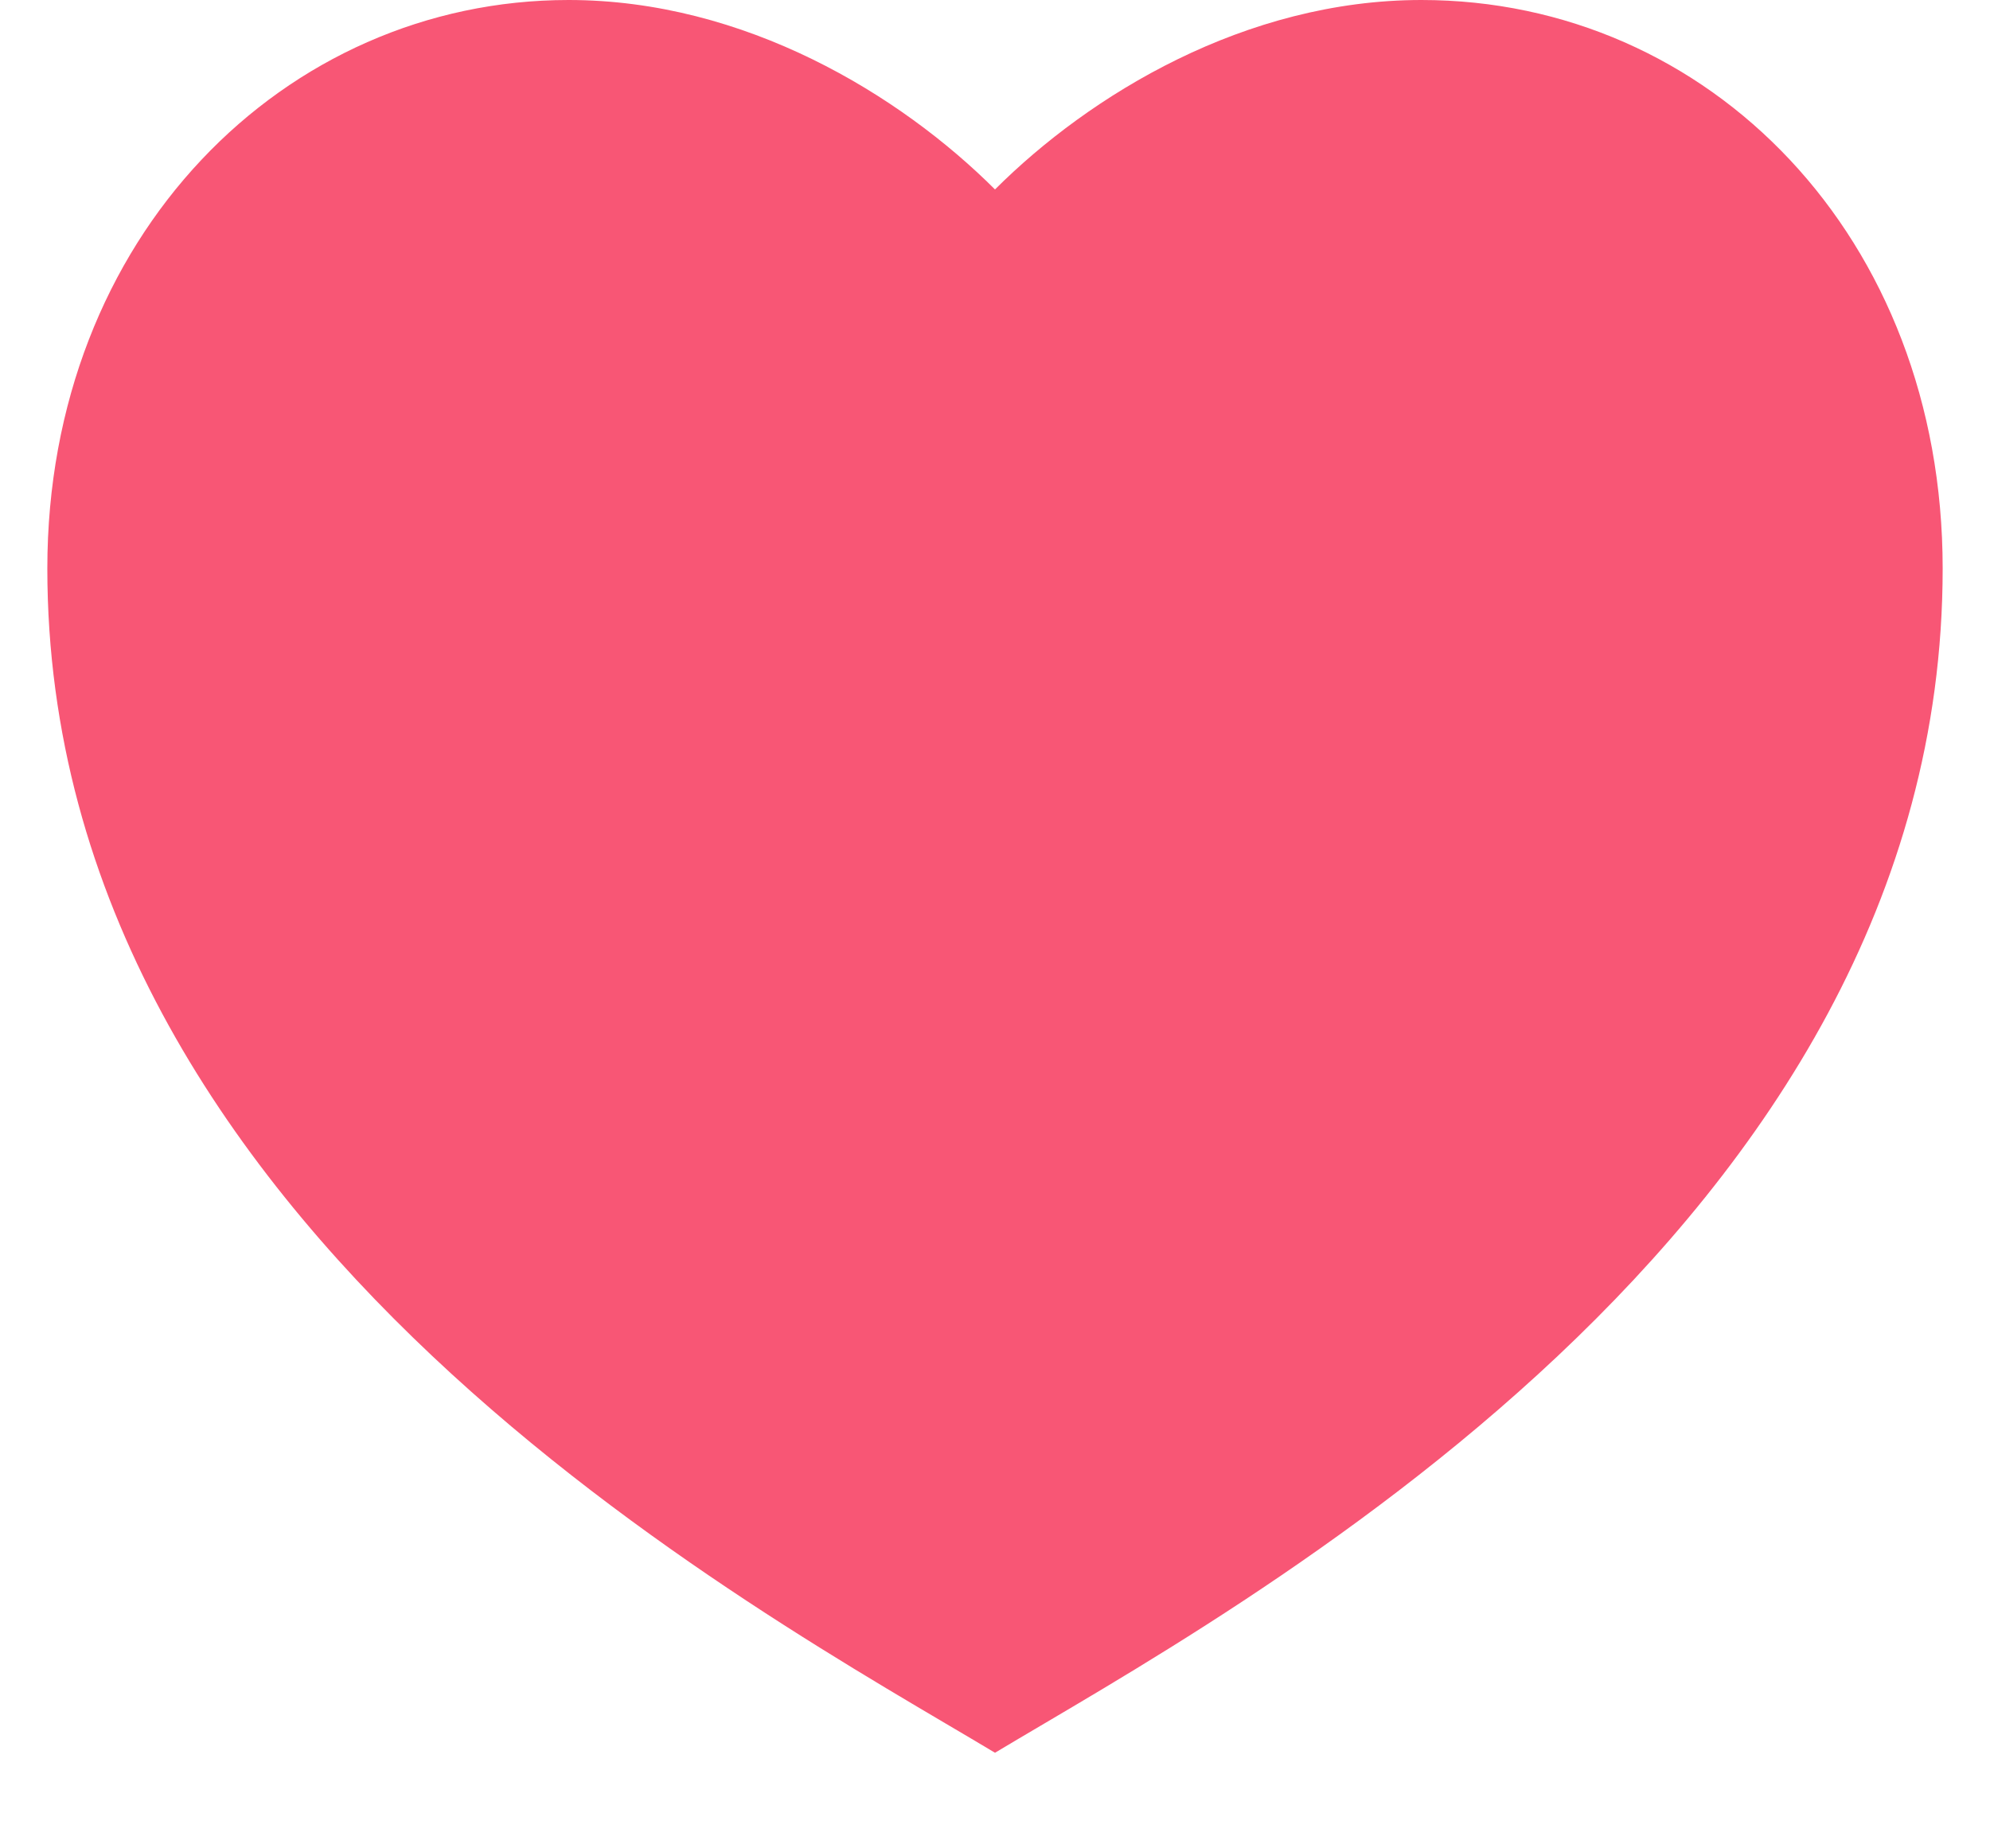
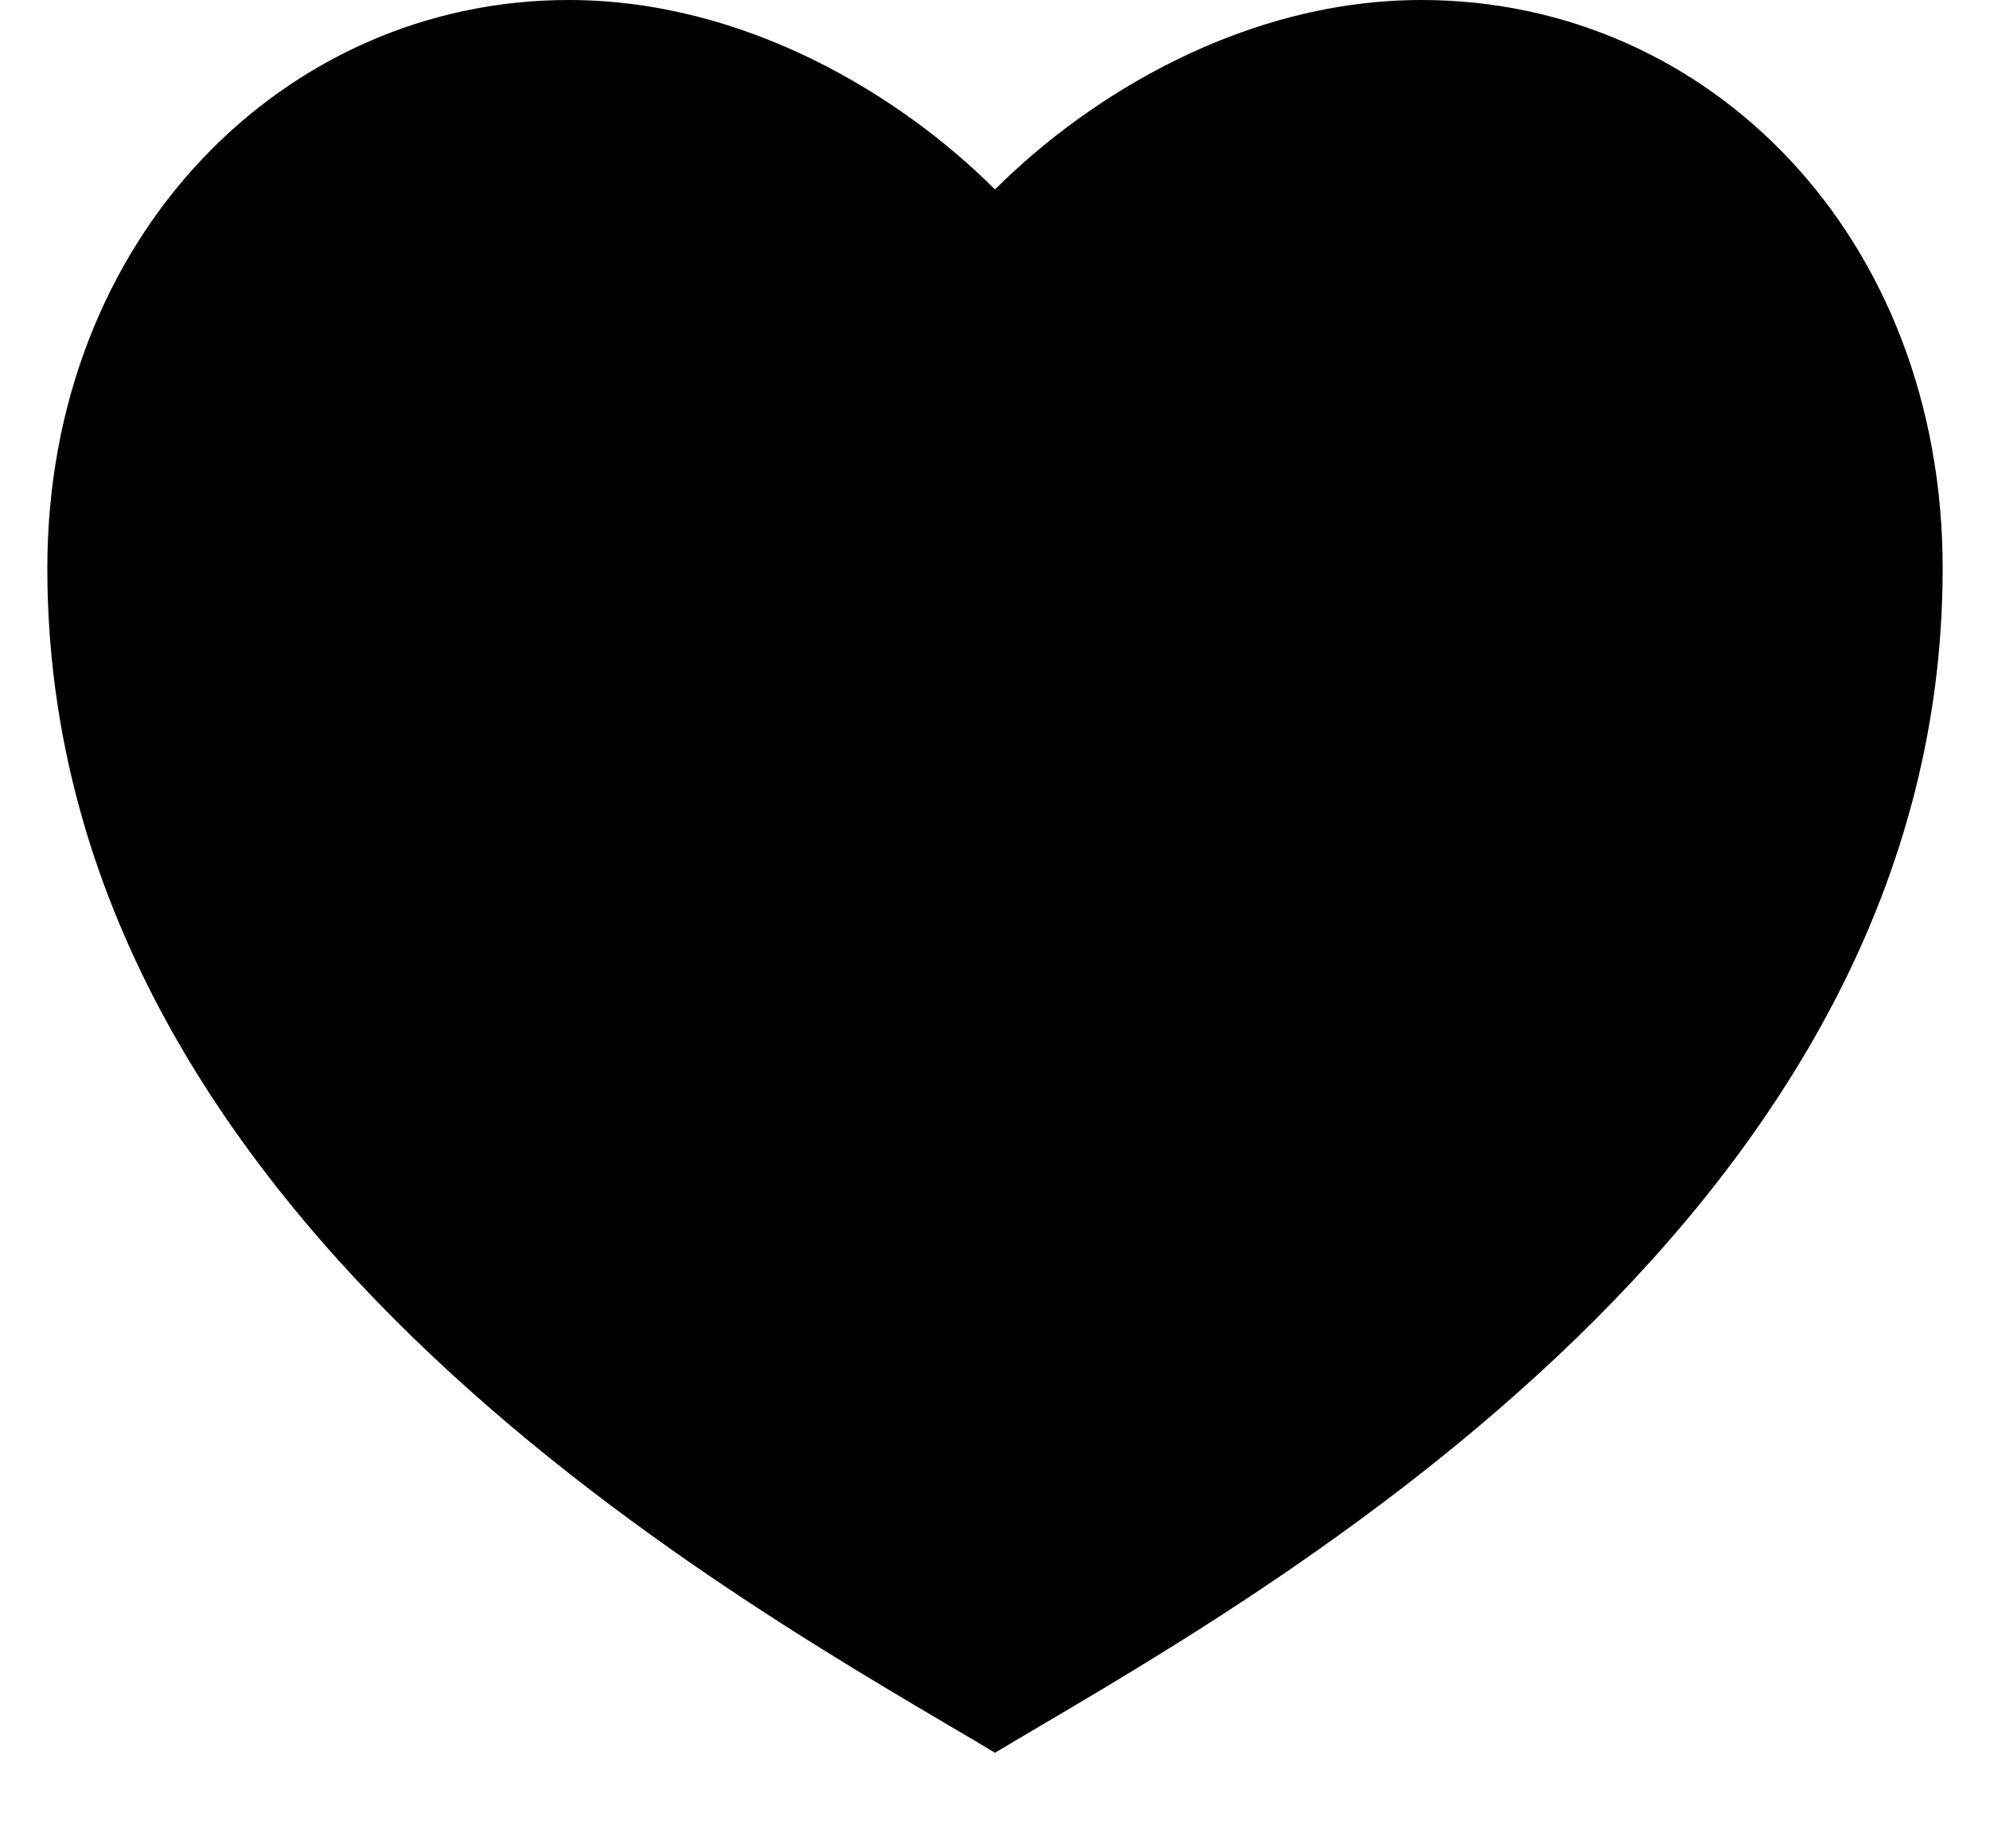
- <svg xmlns="http://www.w3.org/2000/svg" width="14" height="13" viewBox="0 0 14 13" fill="none">
-   <path d="M10 0C12.025 0 13.667 1.667 13.667 4C13.667 8.667 8.667 11.333 7 12.333C5.333 11.333 0.333 8.667 0.333 4C0.333 1.667 2 0 4 0C5.24 0 6.333 0.667 7 1.333C7.667 0.667 8.76 0 10 0Z" fill="#F85675" />
+ <svg xmlns="http://www.w3.org/2000/svg" width="14" height="13" viewBox="0 0 14 13" fill="current">
+   <path d="M10 0C12.025 0 13.667 1.667 13.667 4C13.667 8.667 8.667 11.333 7 12.333C5.333 11.333 0.333 8.667 0.333 4C0.333 1.667 2 0 4 0C5.24 0 6.333 0.667 7 1.333C7.667 0.667 8.76 0 10 0Z" fill="current" />
</svg>
